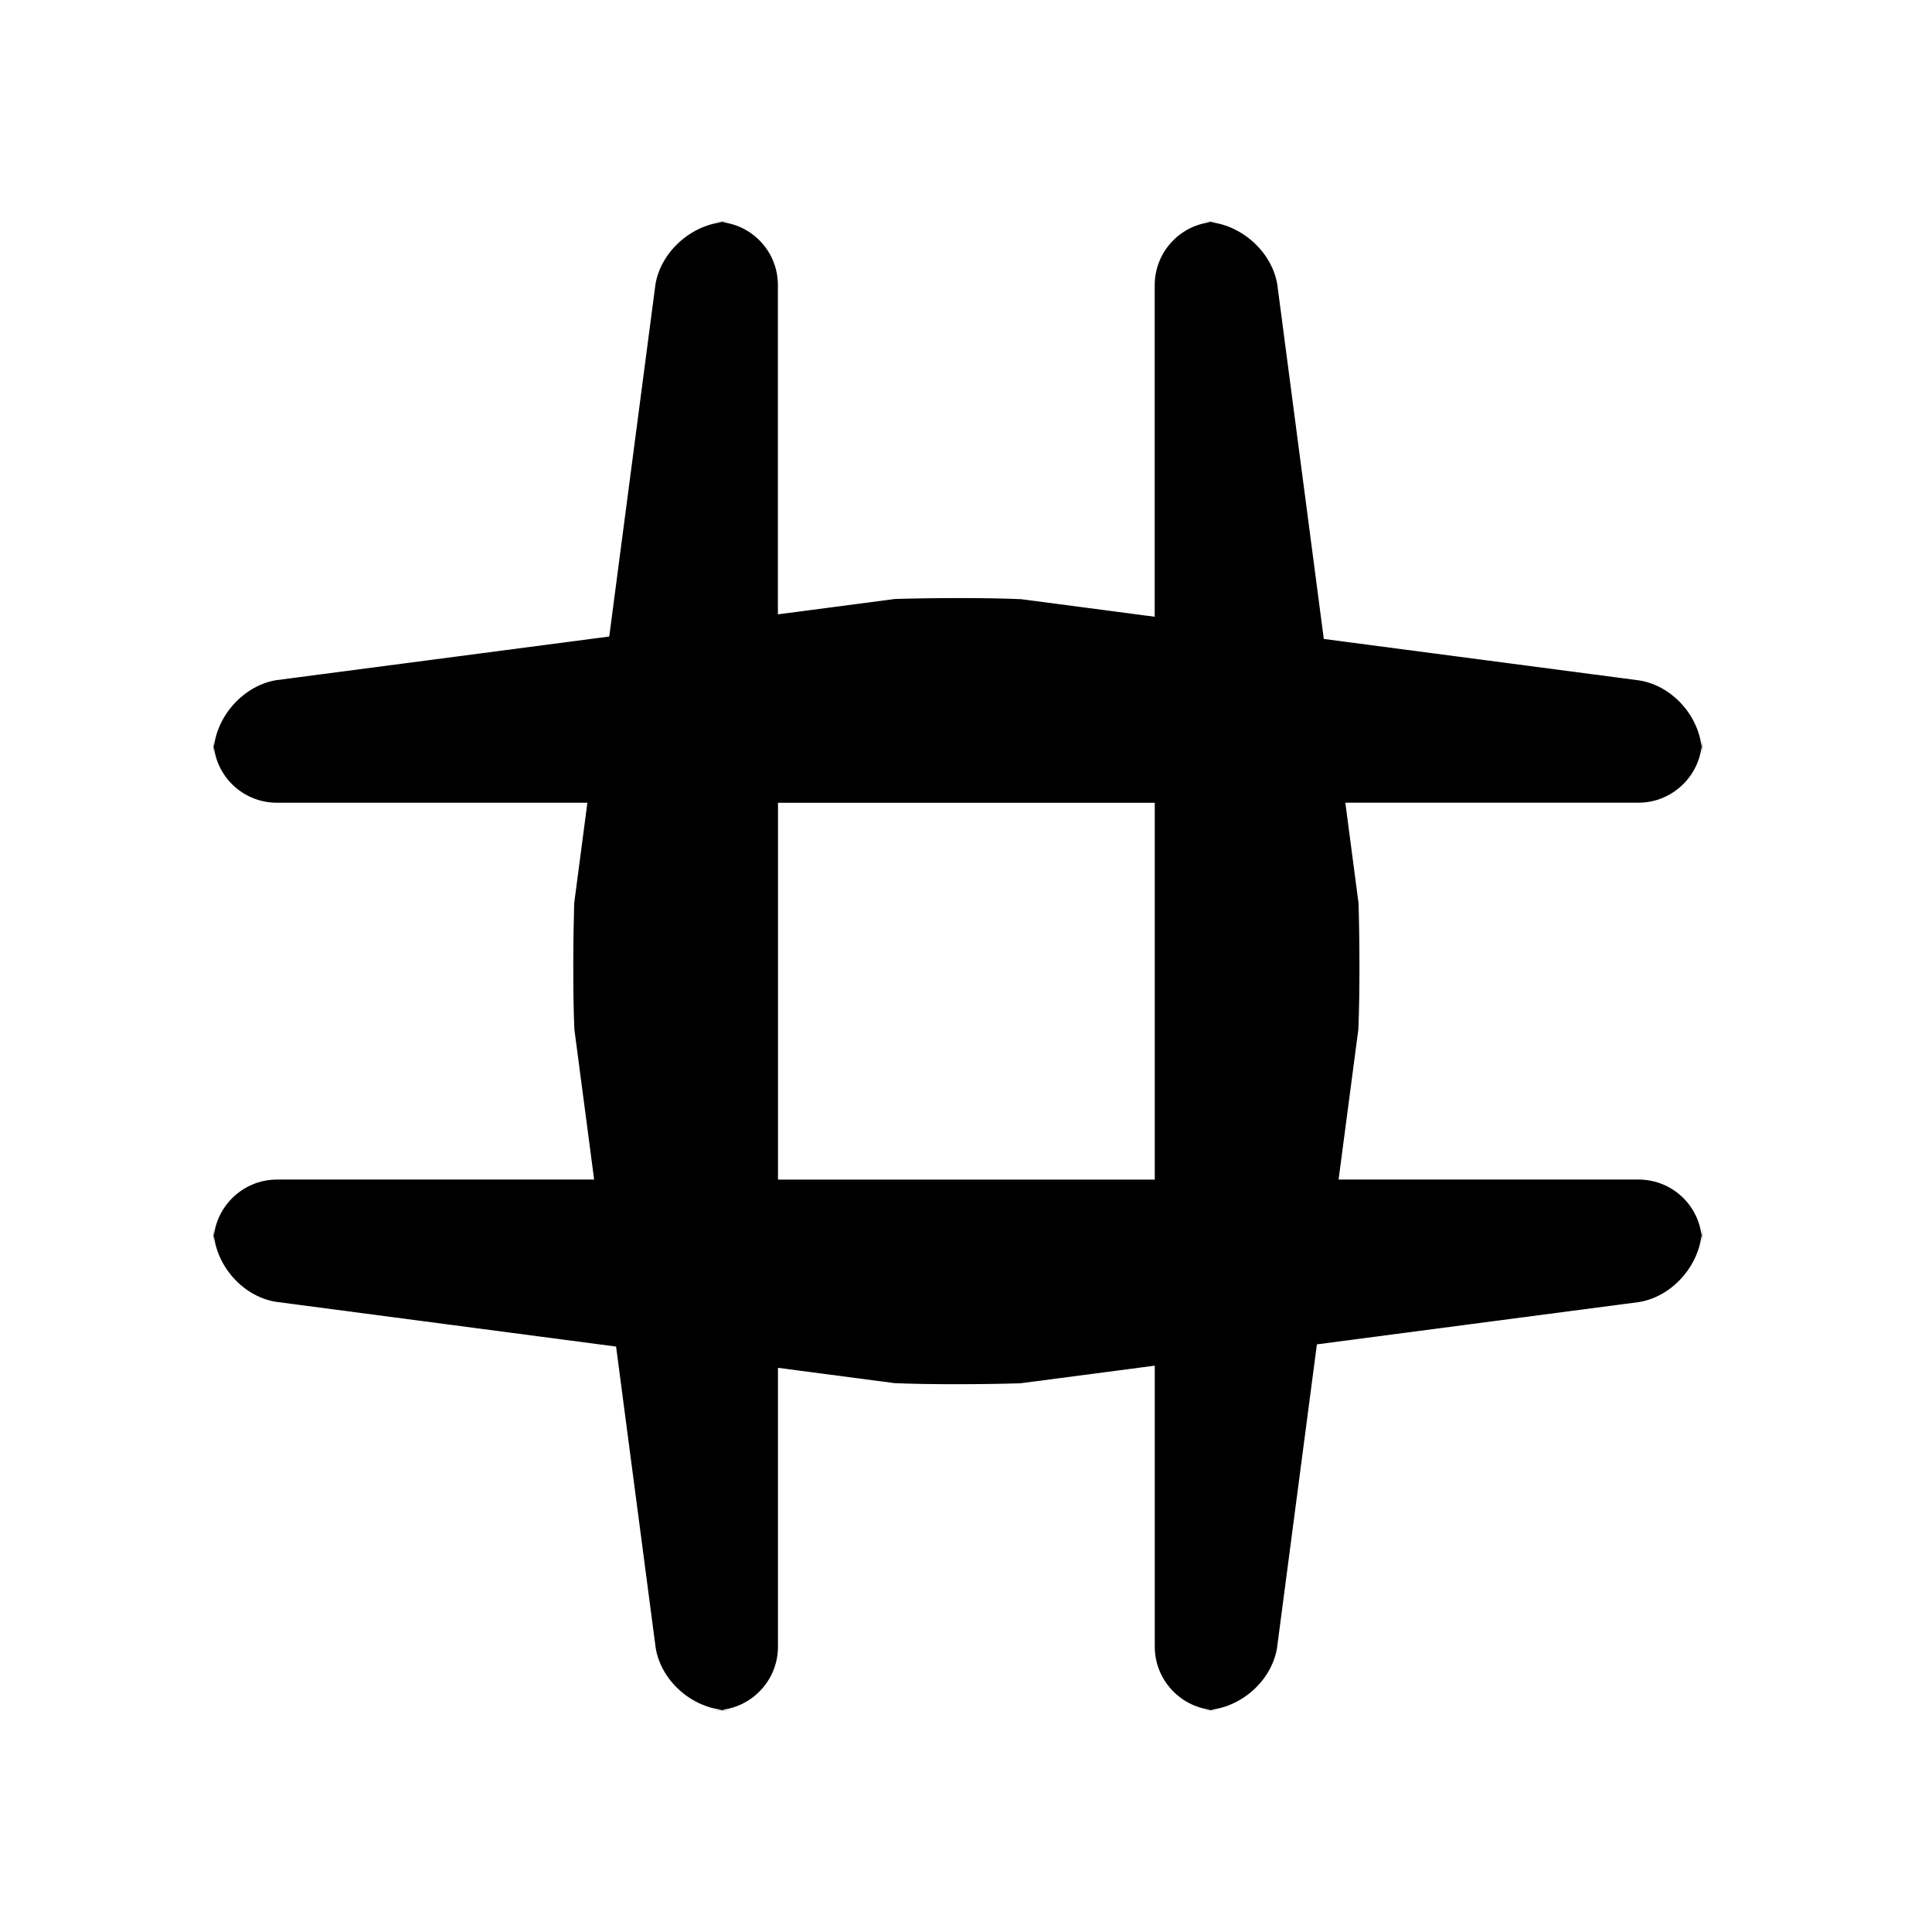
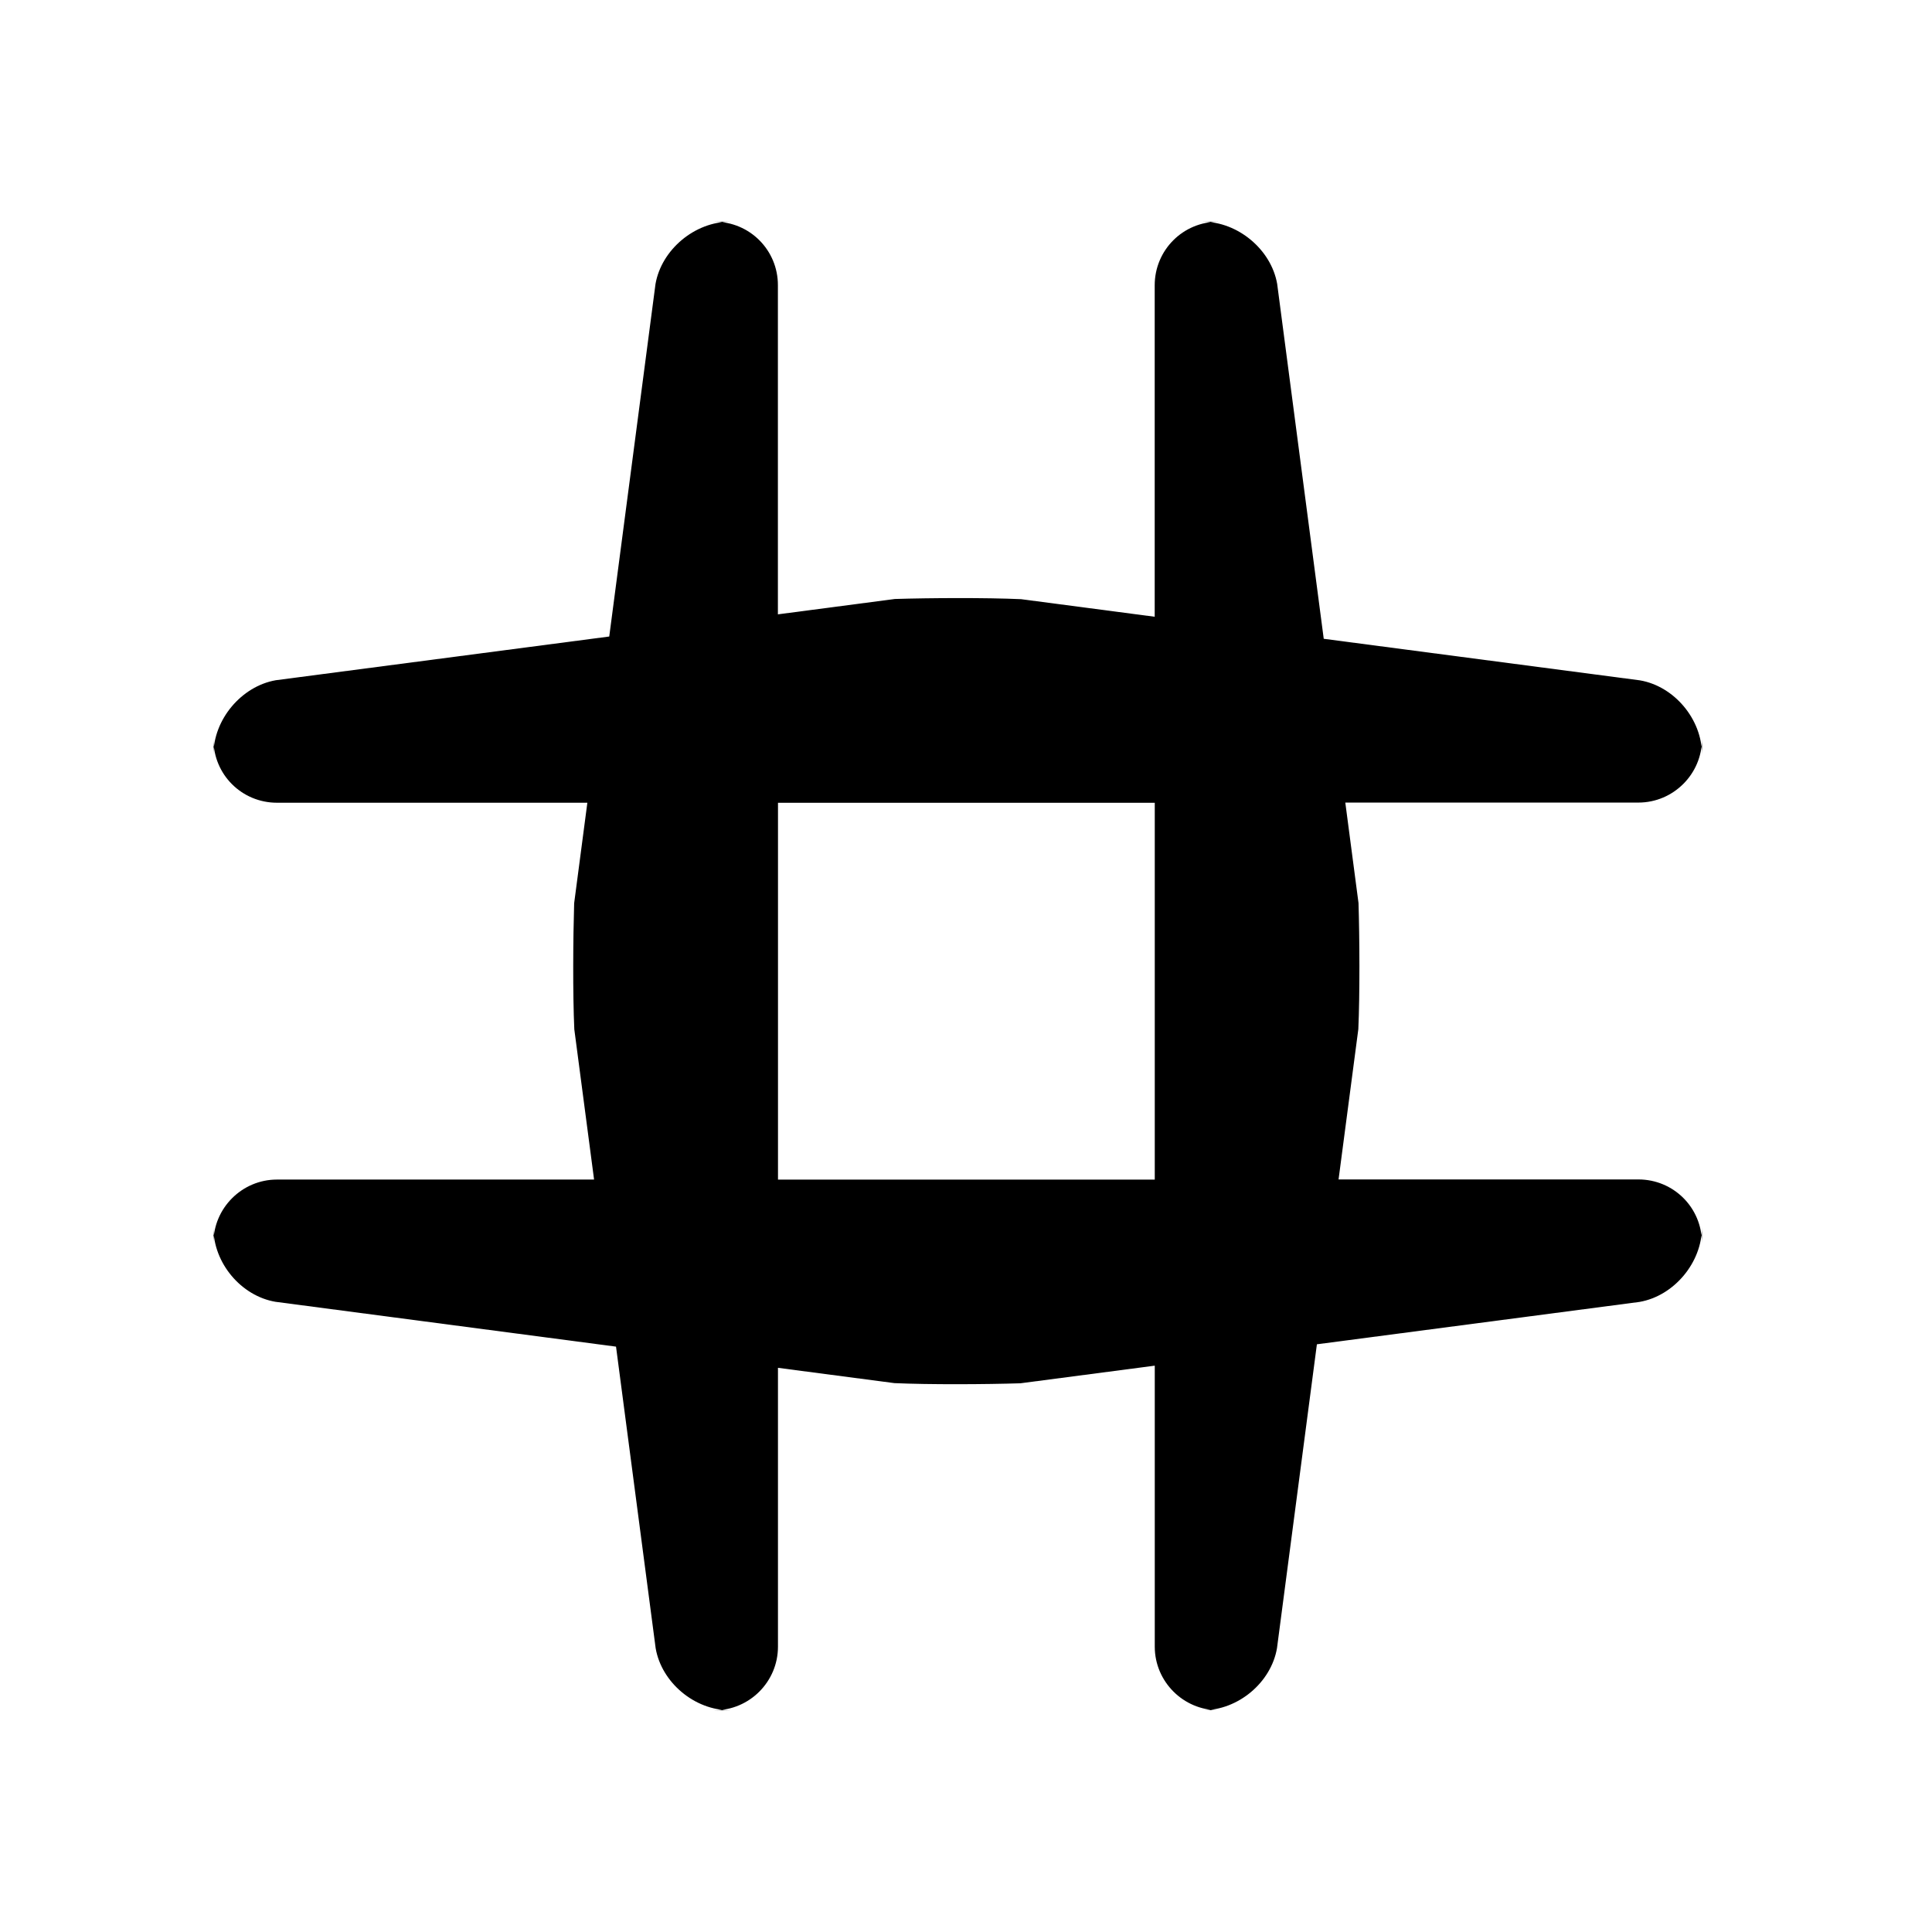
<svg xmlns="http://www.w3.org/2000/svg" viewBox="0 0 61 61">
-   <path d="M36.46 37.243V32.5 25.346H24.564V37.244H36.46zm0 5.876v8.874c0 1.1.9 2.006 2.01 2.006h-.495c1.12 0 2.16-.877 2.344-1.96l1.26-9.593 10.188-1.338c1.09-.19 1.97-1.244 1.97-2.353v.494c0-1.118-.898-2.007-2.007-2.007h-9.466l.624-4.743c.05-1.108.04-2.887.006-3.982l-.417-3.173h9.256c1.1 0 2.006-.9 2.006-2.008v.493c0-1.12-.878-2.158-1.96-2.343l-9.982-1.312-1.47-11.204C40.137 7.88 39.084 7 37.974 7h.494c-1.12 0-2.01.9-2.01 2.008v10.465l-4.22-.555c-1.11-.05-2.888-.04-3.983-.006l-3.694.485V9.007C24.563 7.9 23.673 7 22.555 7h.494c-1.11 0-2.165.88-2.353 1.97l-1.46 11.127-10.527 1.38c-1.09.19-1.97 1.244-1.97 2.353v-.493c0 1.12.898 2.008 2.007 2.008h9.8l-.417 3.173c-.033 1.095-.045 2.874.006 3.982l.624 4.743H8.744c-1.1 0-2.005.9-2.005 2.008v-.493c0 1.12.876 2.158 1.958 2.343l10.755 1.415 1.252 9.526C20.89 53.124 21.93 54 23.05 54h-.495c1.11 0 2.008-.905 2.008-2.006v-8.807l3.676.483c1.107.05 2.886.04 3.98.005l4.24-.556z" fill-rule="evenodd" />
+   <path d="M36.46 37.243V25.346H24.564v11.898H36.46zm0 5.876v8.873c0 1.1.9 2.006 2.01 2.006h-.495c1.12 0 2.16-.878 2.344-1.96l1.26-9.594 10.187-1.338c1.09-.19 1.97-1.244 1.97-2.353v.494c0-1.12-.898-2.008-2.007-2.008h-9.466l.624-4.743c.05-1.11.04-2.888.006-3.983l-.417-3.173h9.256c1.1 0 2.006-.9 2.006-2.008v.493c0-1.12-.88-2.16-1.96-2.344l-9.983-1.312-1.47-11.204C40.137 7.88 39.084 7 37.974 7h.494c-1.12 0-2.01.9-2.01 2.008v10.465l-4.22-.555c-1.11-.05-2.888-.04-3.983-.006l-3.694.485V9.007C24.564 7.9 23.674 7 22.556 7h.494c-1.11 0-2.166.88-2.354 1.97l-1.46 11.127-10.527 1.38c-1.09.19-1.97 1.244-1.97 2.353v-.493c0 1.12.897 2.008 2.006 2.008h9.8l-.417 3.173c-.034 1.095-.046 2.874.005 3.982l.624 4.743H8.743c-1.1 0-2.005.9-2.005 2.008v-.492c0 1.12.875 2.158 1.957 2.343l10.755 1.416 1.252 9.526C20.89 53.124 21.93 54 23.05 54h-.495c1.11 0 2.008-.905 2.008-2.006v-8.807l3.676.483c1.106.05 2.885.04 3.98.005l4.24-.556z" fill-rule="evenodd" />
</svg>
